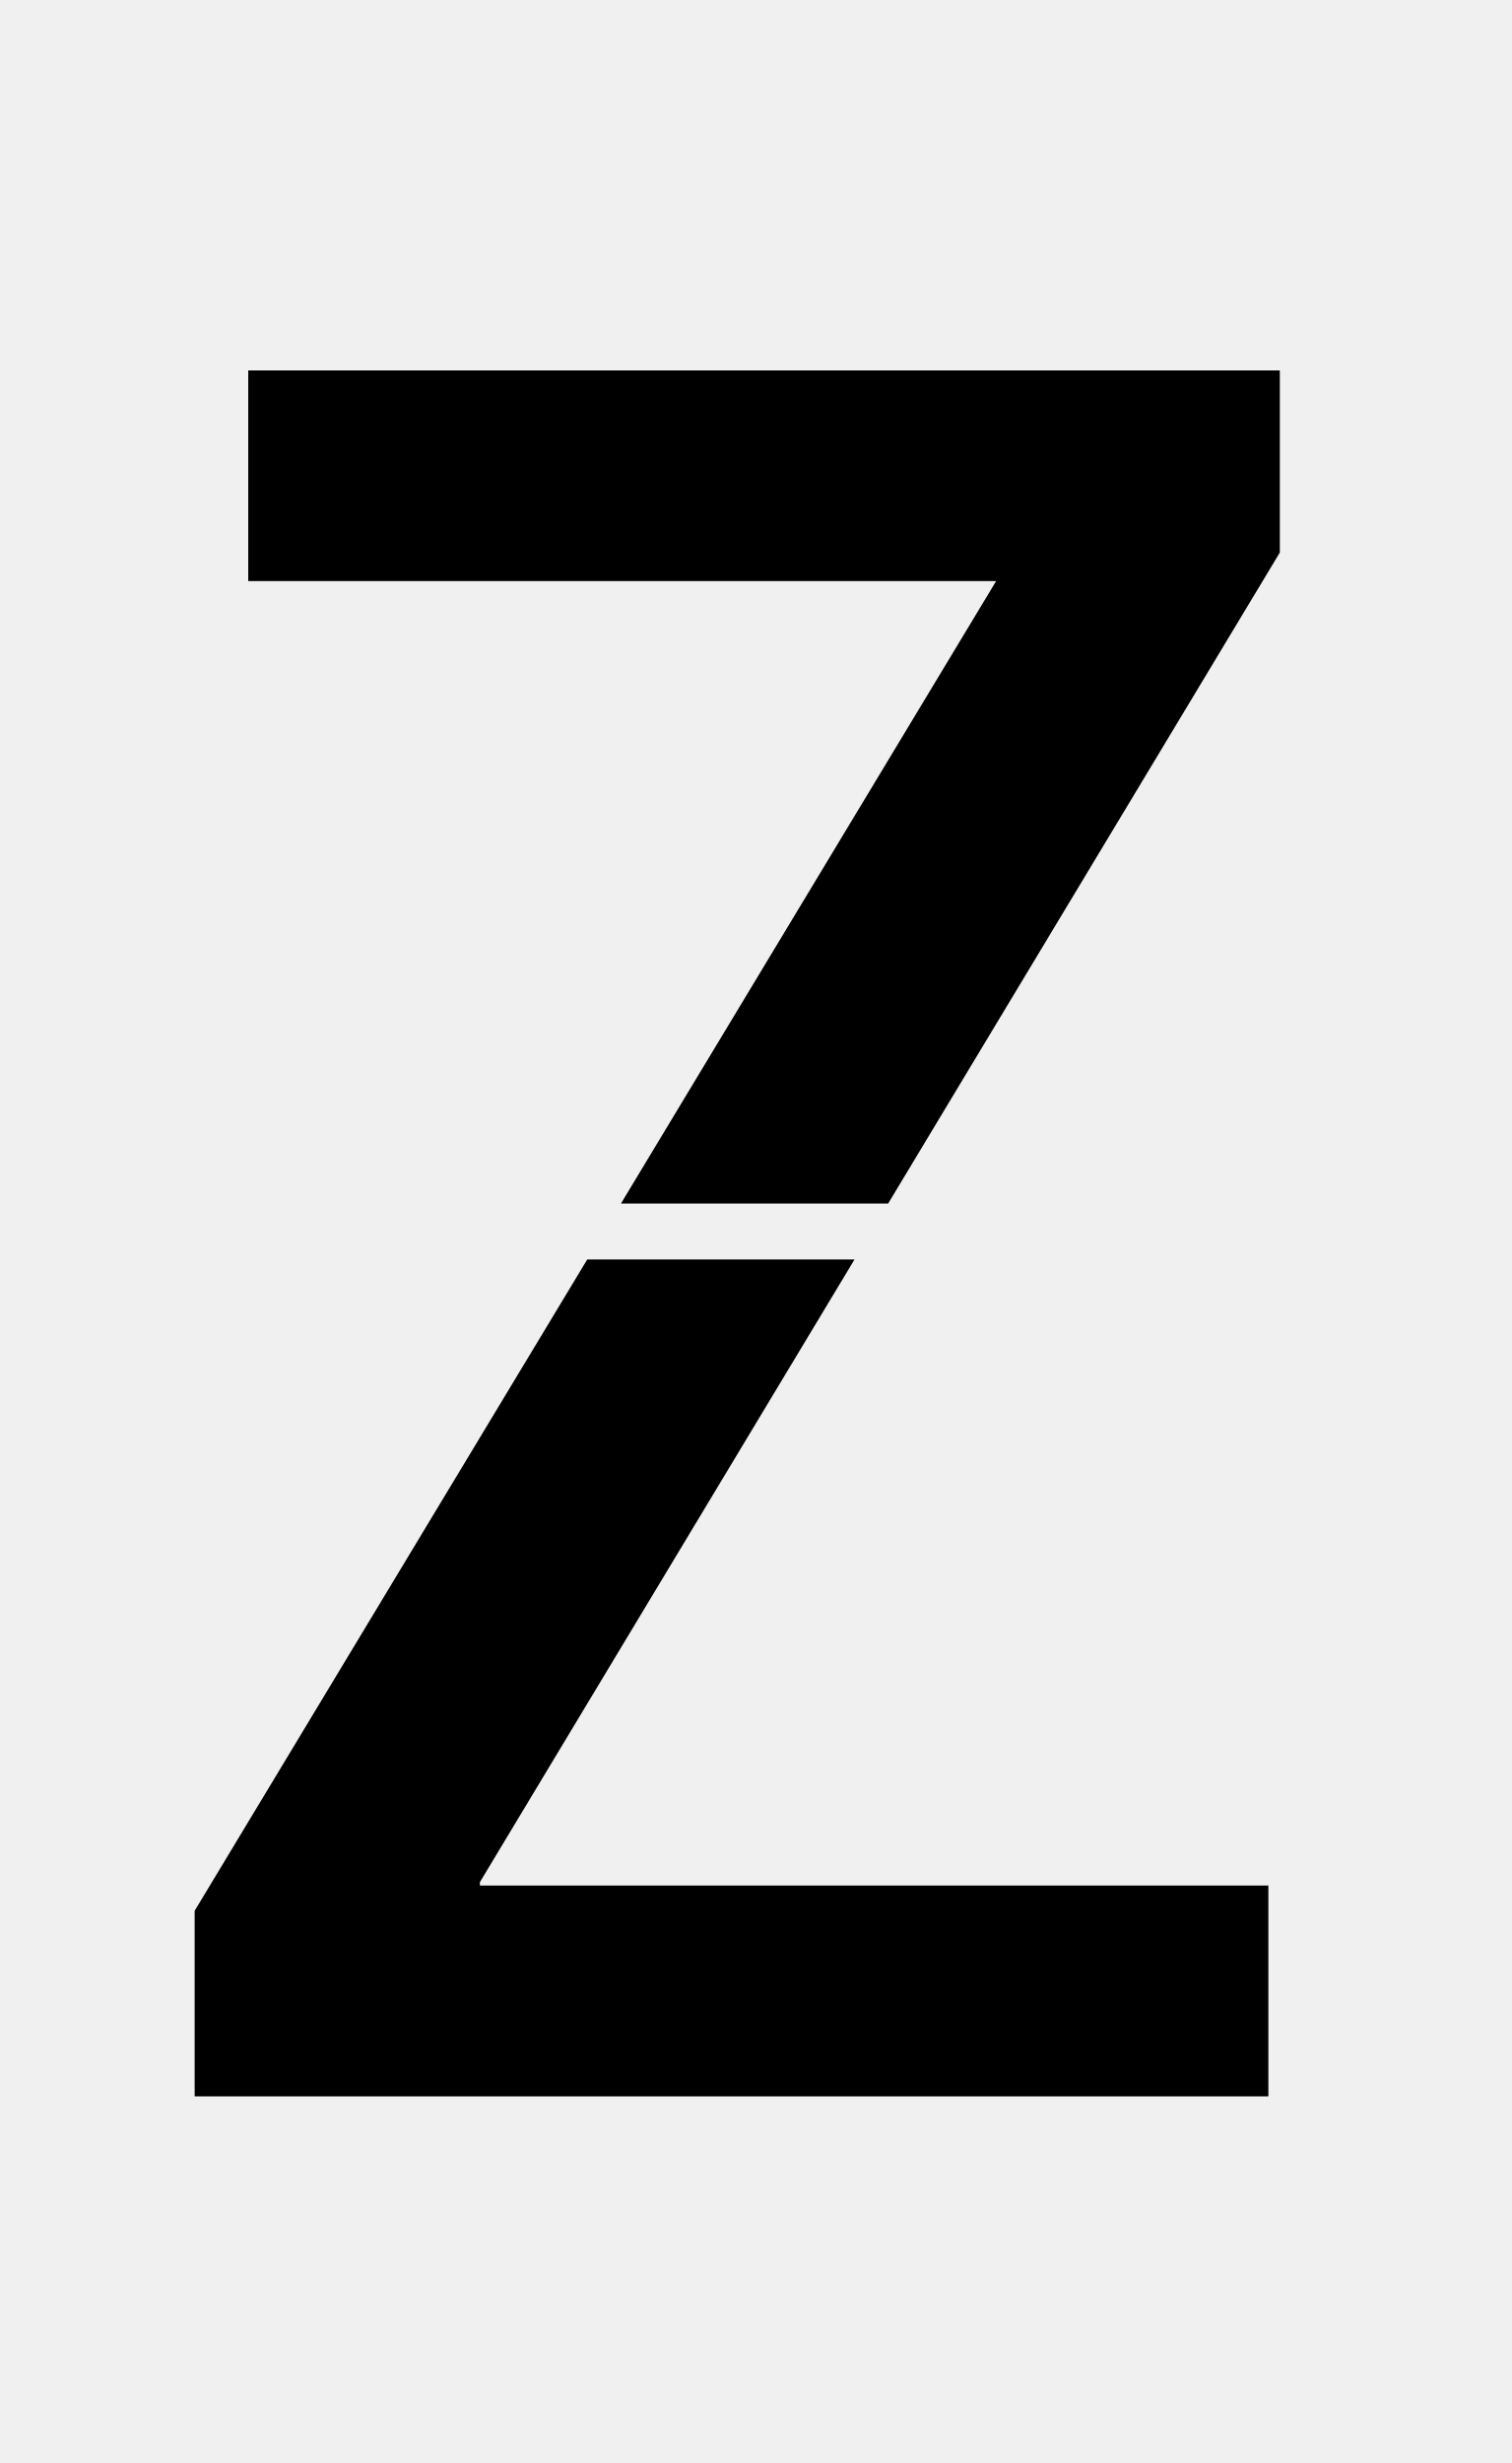
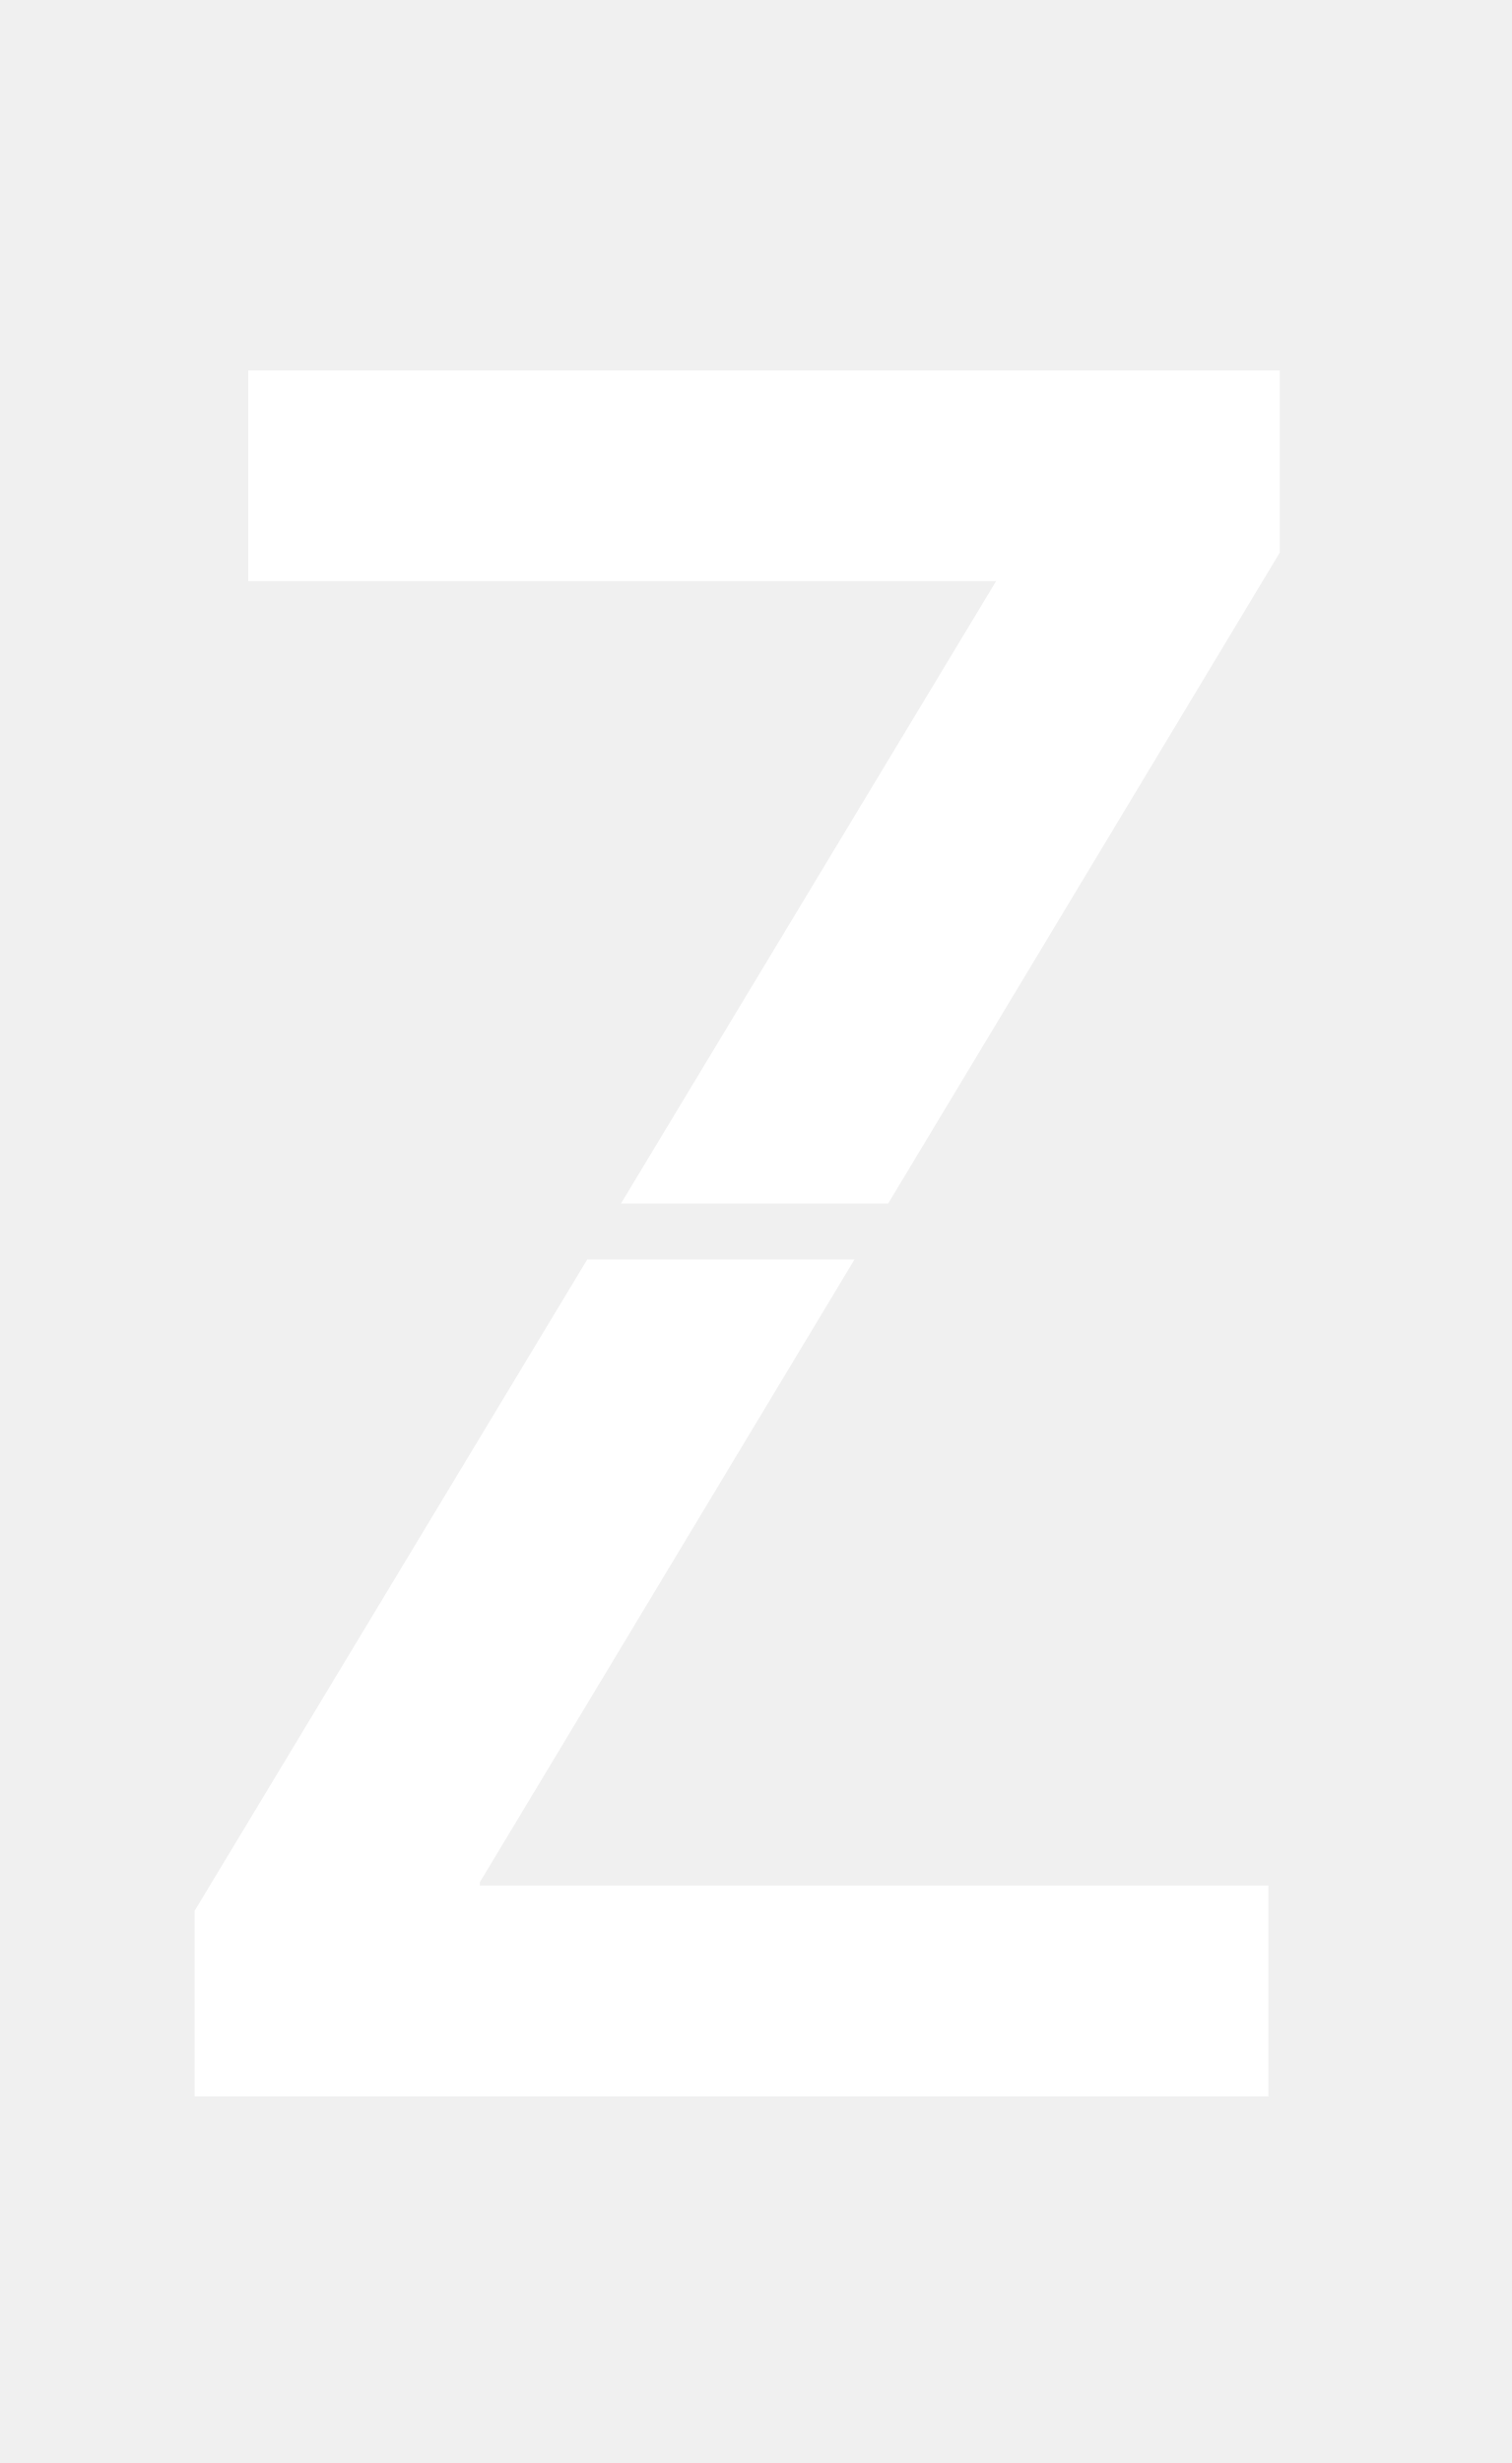
<svg xmlns="http://www.w3.org/2000/svg" width="54.0mm" height="88.0mm" viewBox="0.0 -42.3 54.0 88.0" version="1.1">
-   <path d="M 45.735,-22.559 L 45.735,-29.064 L 8.871,-29.064 L 8.871,-21.538 L 35.597,-21.538 L 22.191,0.7 L 31.739,0.7 L 45.735,-22.559" stroke="none" fill="#000000" stroke-width="0.1" />
-   <path d="M 45.326,25.067 L 17.149,25.067 L 17.149,24.947 L 30.536,2.7 L 20.985,2.7 L 6.956,25.97 L 6.956,32.6 L 45.326,32.6 L 45.326,25.067" stroke="none" fill="#000000" stroke-width="0.1" />
+   <path d="M 45.735,-22.559 L 45.735,-29.064 L 8.871,-29.064 L 8.871,-21.538 L 35.597,-21.538 L 22.191,0.7 L 31.739,0.7 L 45.735,-22.559" stroke="none" fill="#ffffff" stroke-width="0.1" />
+   <path d="M 45.326,25.067 L 17.149,25.067 L 17.149,24.947 L 30.536,2.7 L 20.985,2.7 L 6.956,25.97 L 6.956,32.6 L 45.326,32.6 L 45.326,25.067" stroke="none" fill="#ffffff" stroke-width="0.1" />
</svg>
